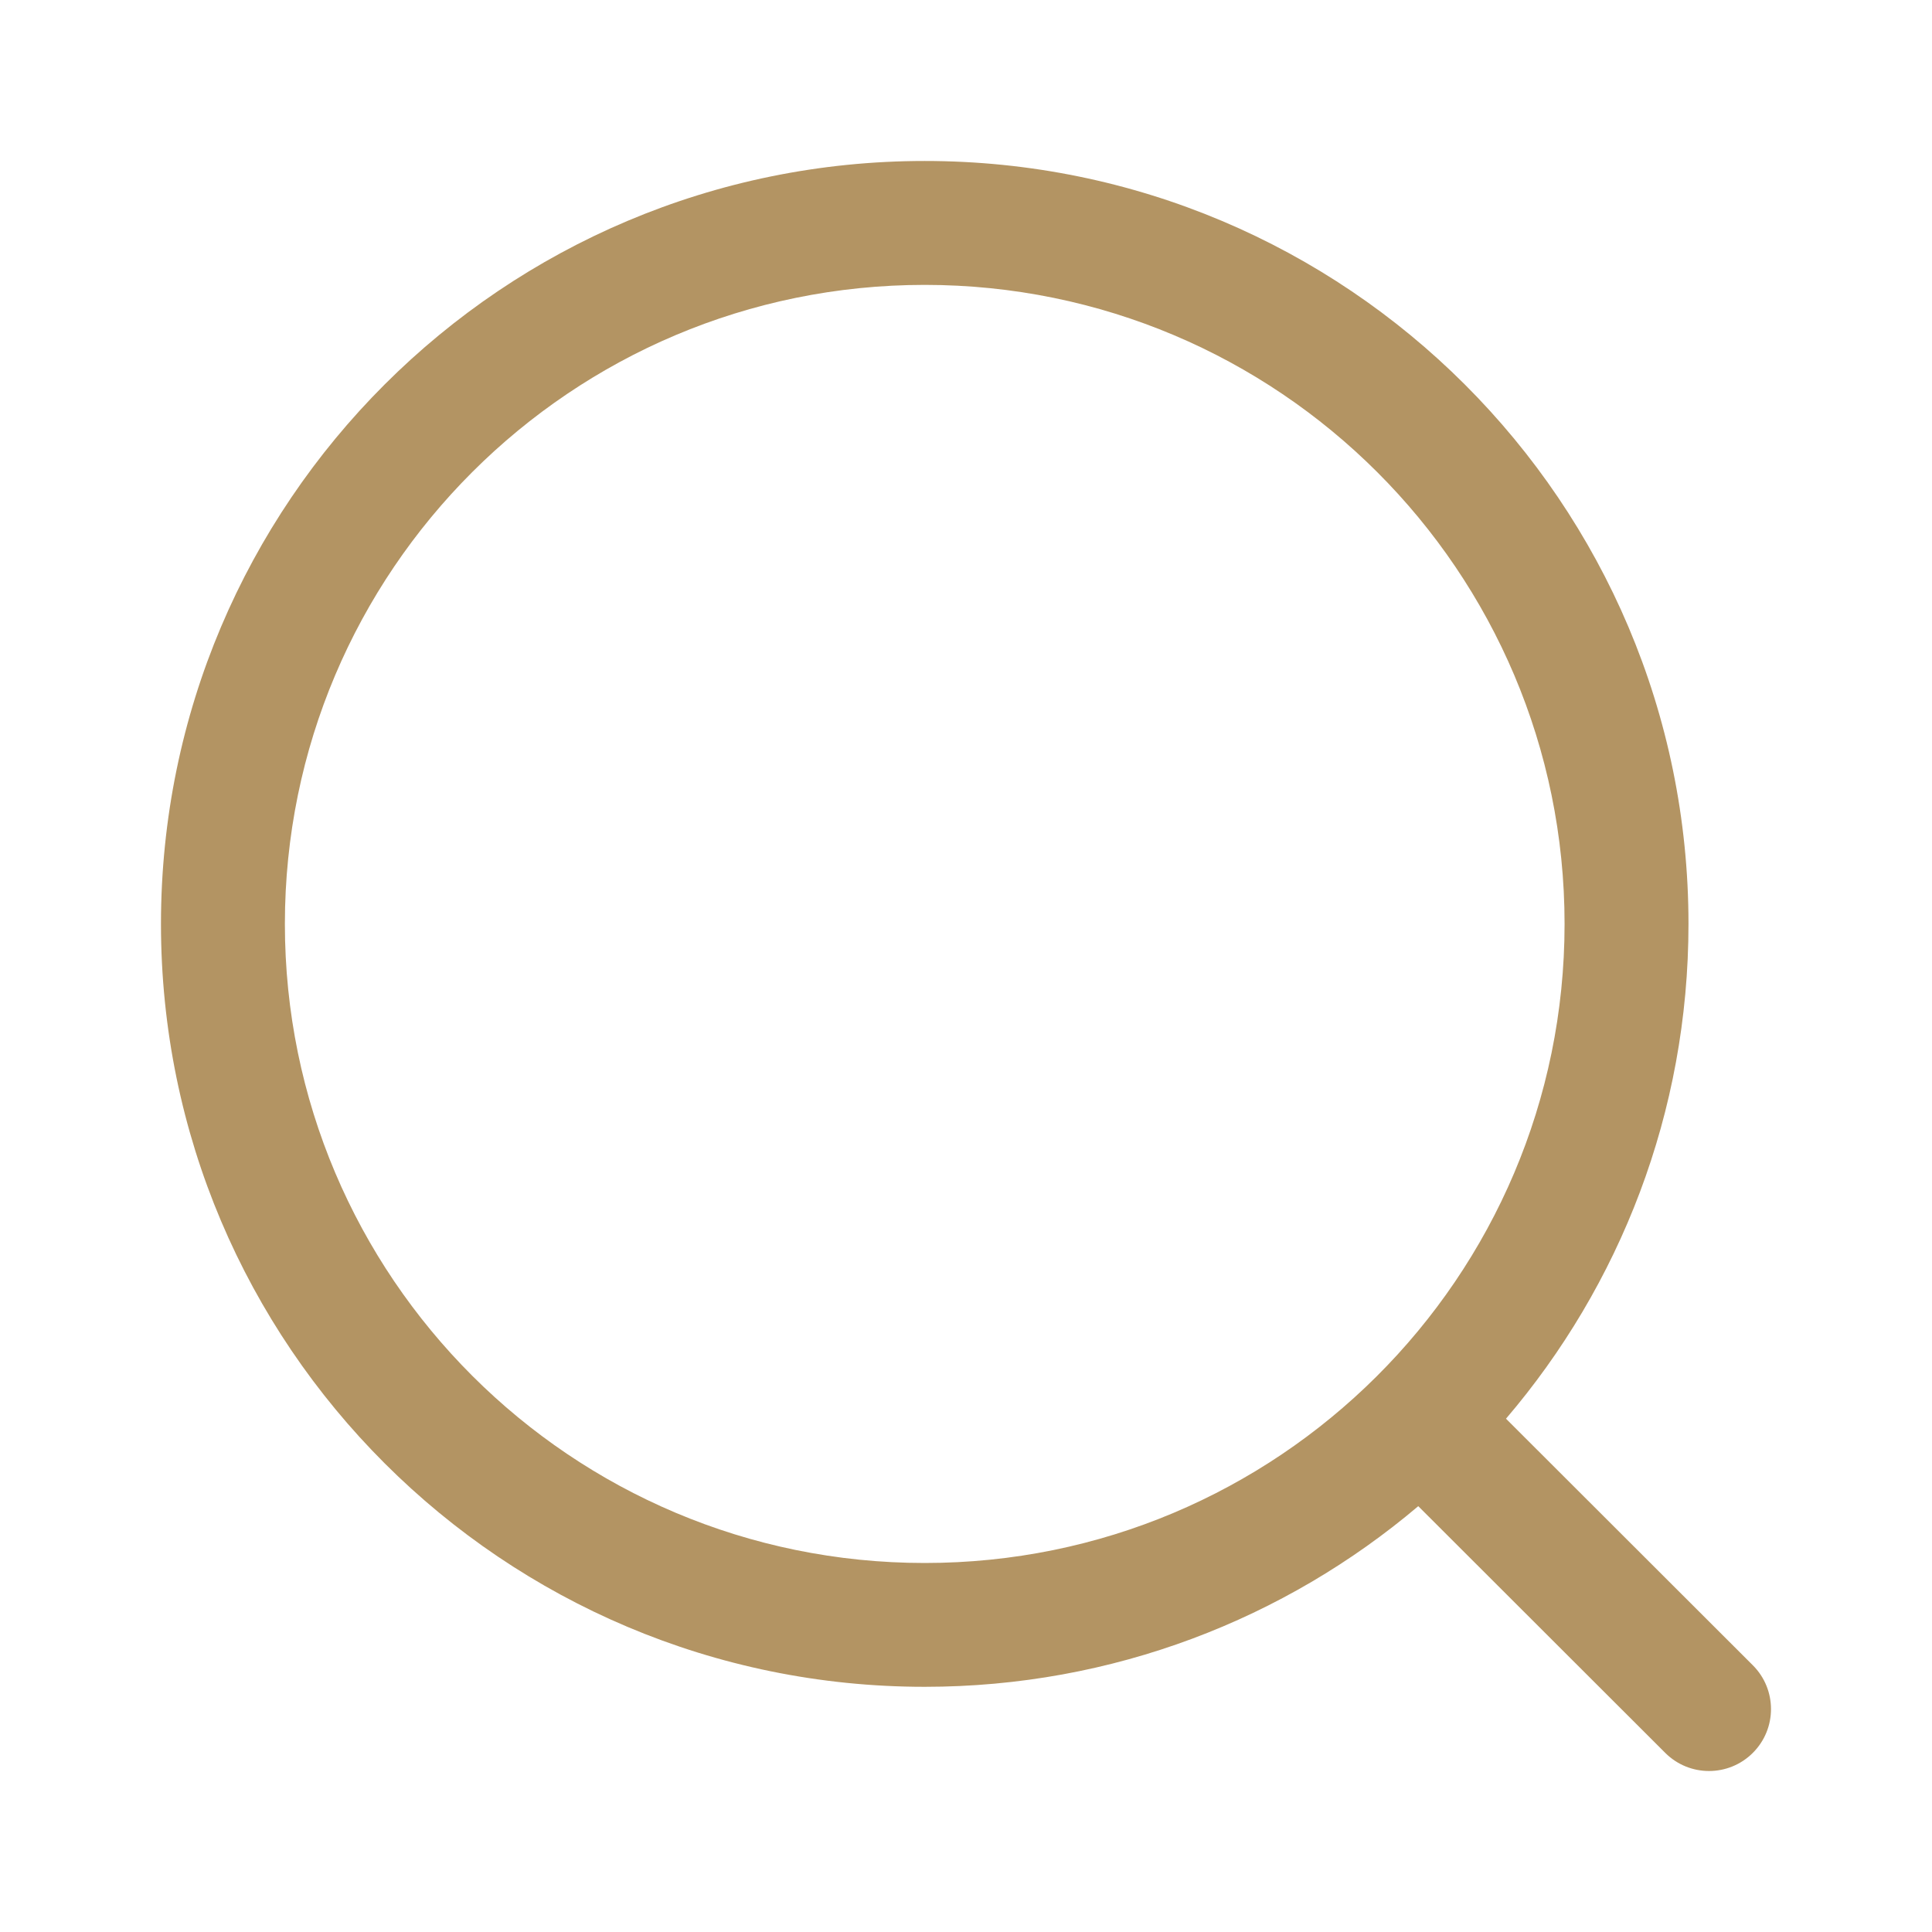
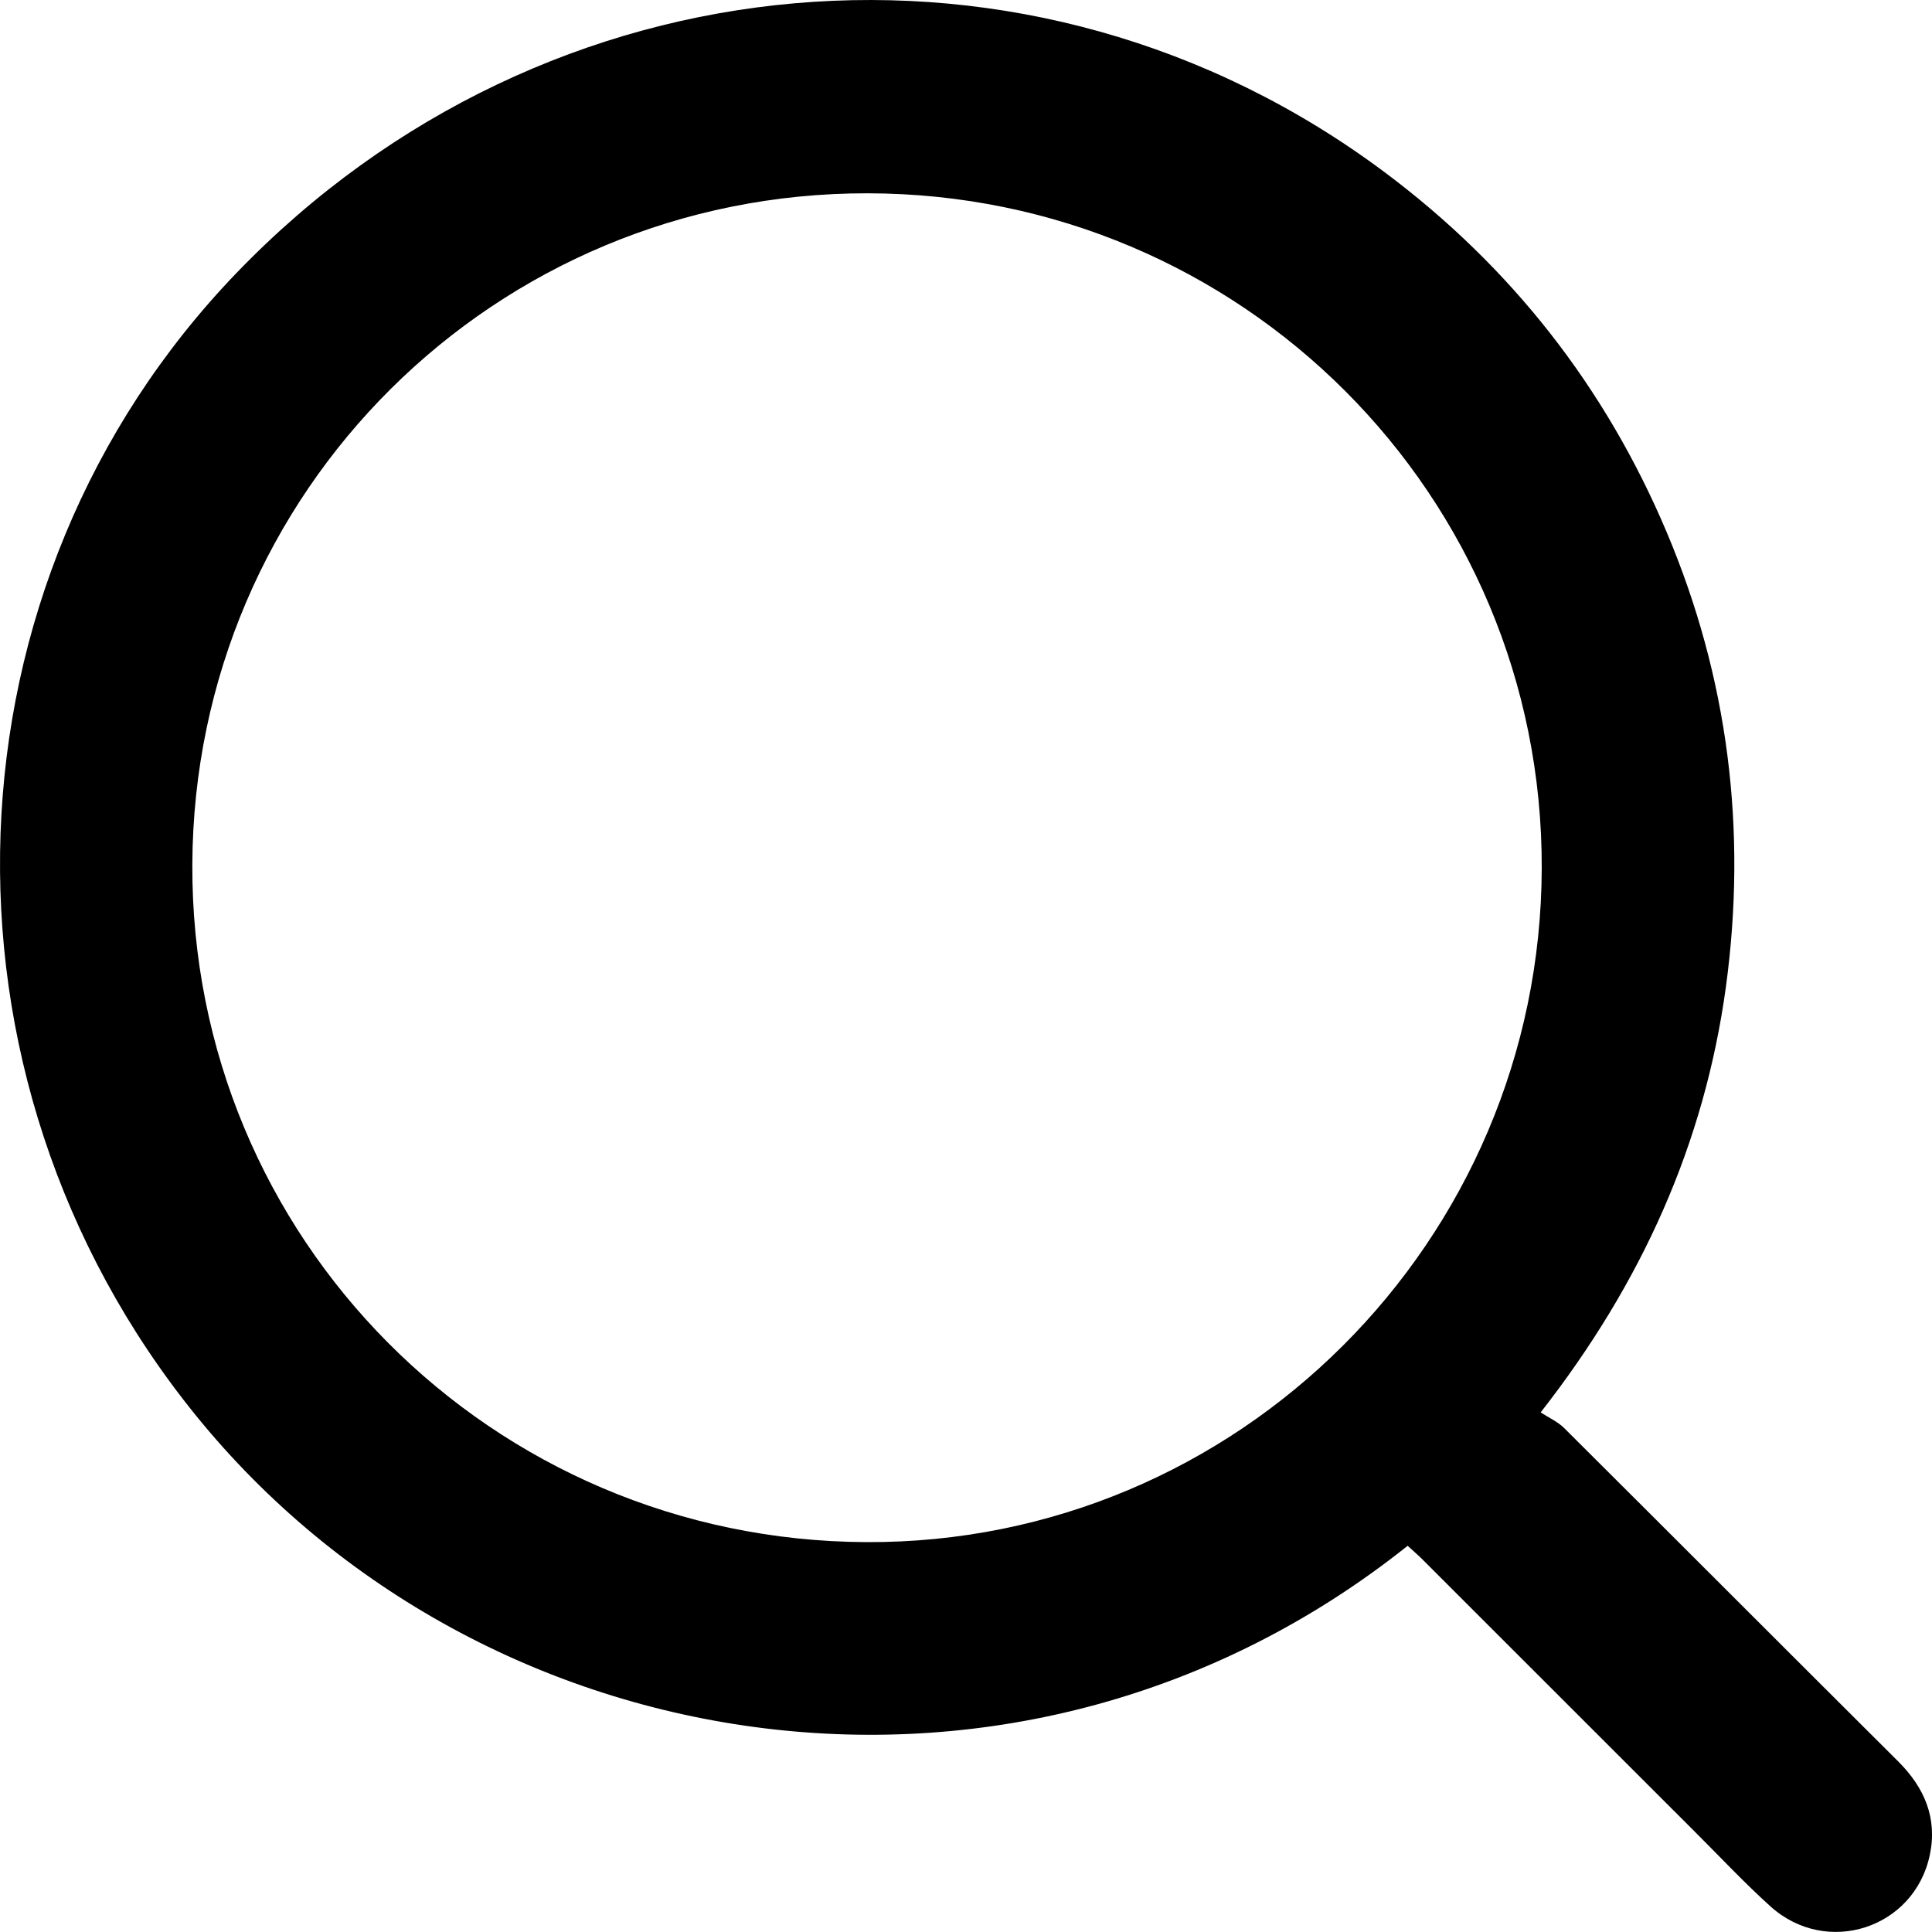
- <svg xmlns="http://www.w3.org/2000/svg" width="22" height="22" viewBox="0 0 22 22" fill="none">
-   <path fill-rule="evenodd" clip-rule="evenodd" d="M10.53 3.244C6.505 3.244 3.244 6.503 3.244 10.521C3.244 14.539 6.505 17.798 10.53 17.798C12.538 17.798 14.355 16.988 15.674 15.675C16.998 14.357 17.816 12.535 17.816 10.521C17.816 6.503 14.555 3.244 10.53 3.244ZM1.833 10.521C1.833 5.722 5.728 1.833 10.53 1.833C15.332 1.833 19.227 5.722 19.227 10.521C19.227 12.671 18.444 14.639 17.149 16.155L19.96 18.963C20.235 19.238 20.236 19.684 19.96 19.96C19.685 20.235 19.239 20.236 18.963 19.961L16.15 17.151C14.635 18.434 12.672 19.208 10.53 19.208C5.728 19.208 1.833 15.319 1.833 10.521Z" fill="#B39463" />
+ <svg xmlns="http://www.w3.org/2000/svg" aria-hidden="true" focusable="false" viewBox="0 0 20 20" fill="none">
+   <path d="M14.572 16.002C10.575 19.186 4.988 18.305 2.028 14.653C-0.828 11.129 -0.649 6.043 2.449 2.825C5.651 -0.501 10.685 -0.944 14.334 1.783C15.641 2.76 16.617 4.003 17.253 5.508C17.893 7.022 18.087 8.596 17.866 10.22C17.644 11.836 16.999 13.277 15.949 14.621C16.034 14.677 16.125 14.717 16.19 14.781C17.344 15.93 18.494 17.083 19.648 18.232C19.922 18.504 20.058 18.822 19.977 19.204C19.816 19.964 18.91 20.258 18.329 19.736C18.057 19.491 17.806 19.222 17.547 18.964C16.599 18.017 15.652 17.069 14.704 16.122C14.664 16.084 14.623 16.049 14.572 16.002ZM15.96 8.986C15.97 5.127 12.852 2.006 8.982 2.001C5.123 1.995 2.008 5.09 1.991 8.948C1.974 12.817 5.085 15.946 8.967 15.964C12.811 15.982 15.95 12.85 15.96 8.986Z" fill="currentColor" />
</svg>
